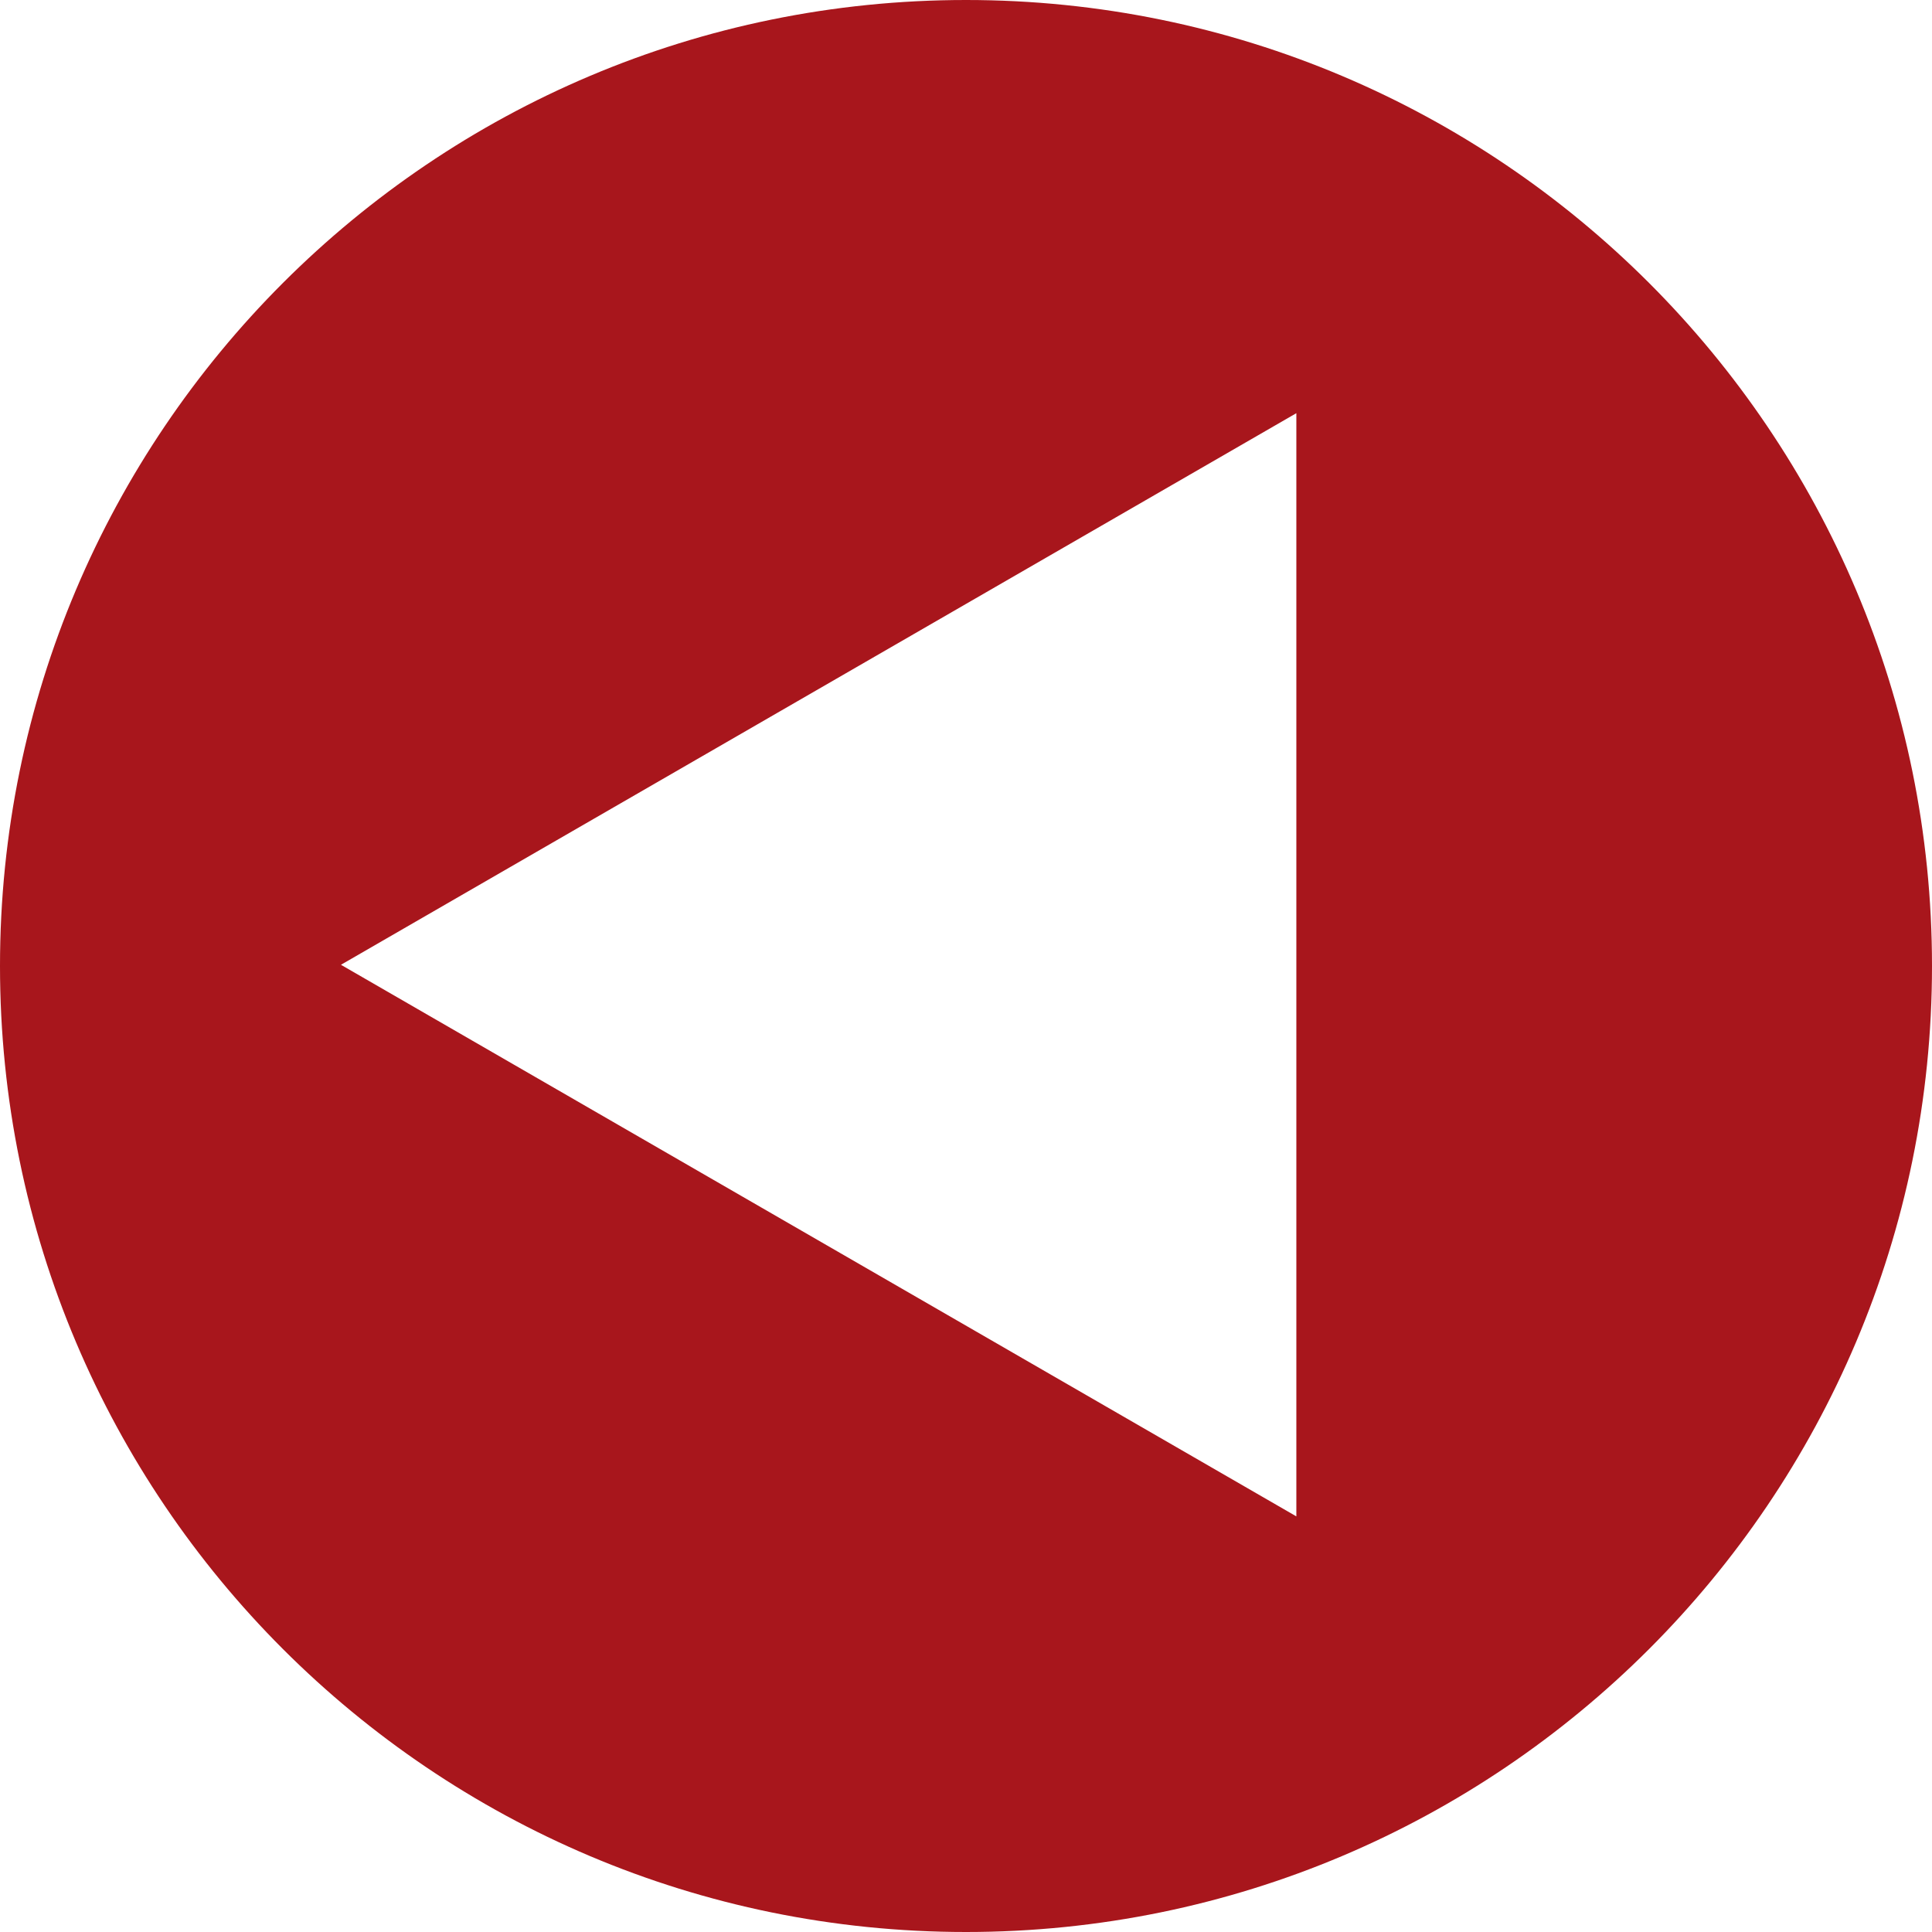
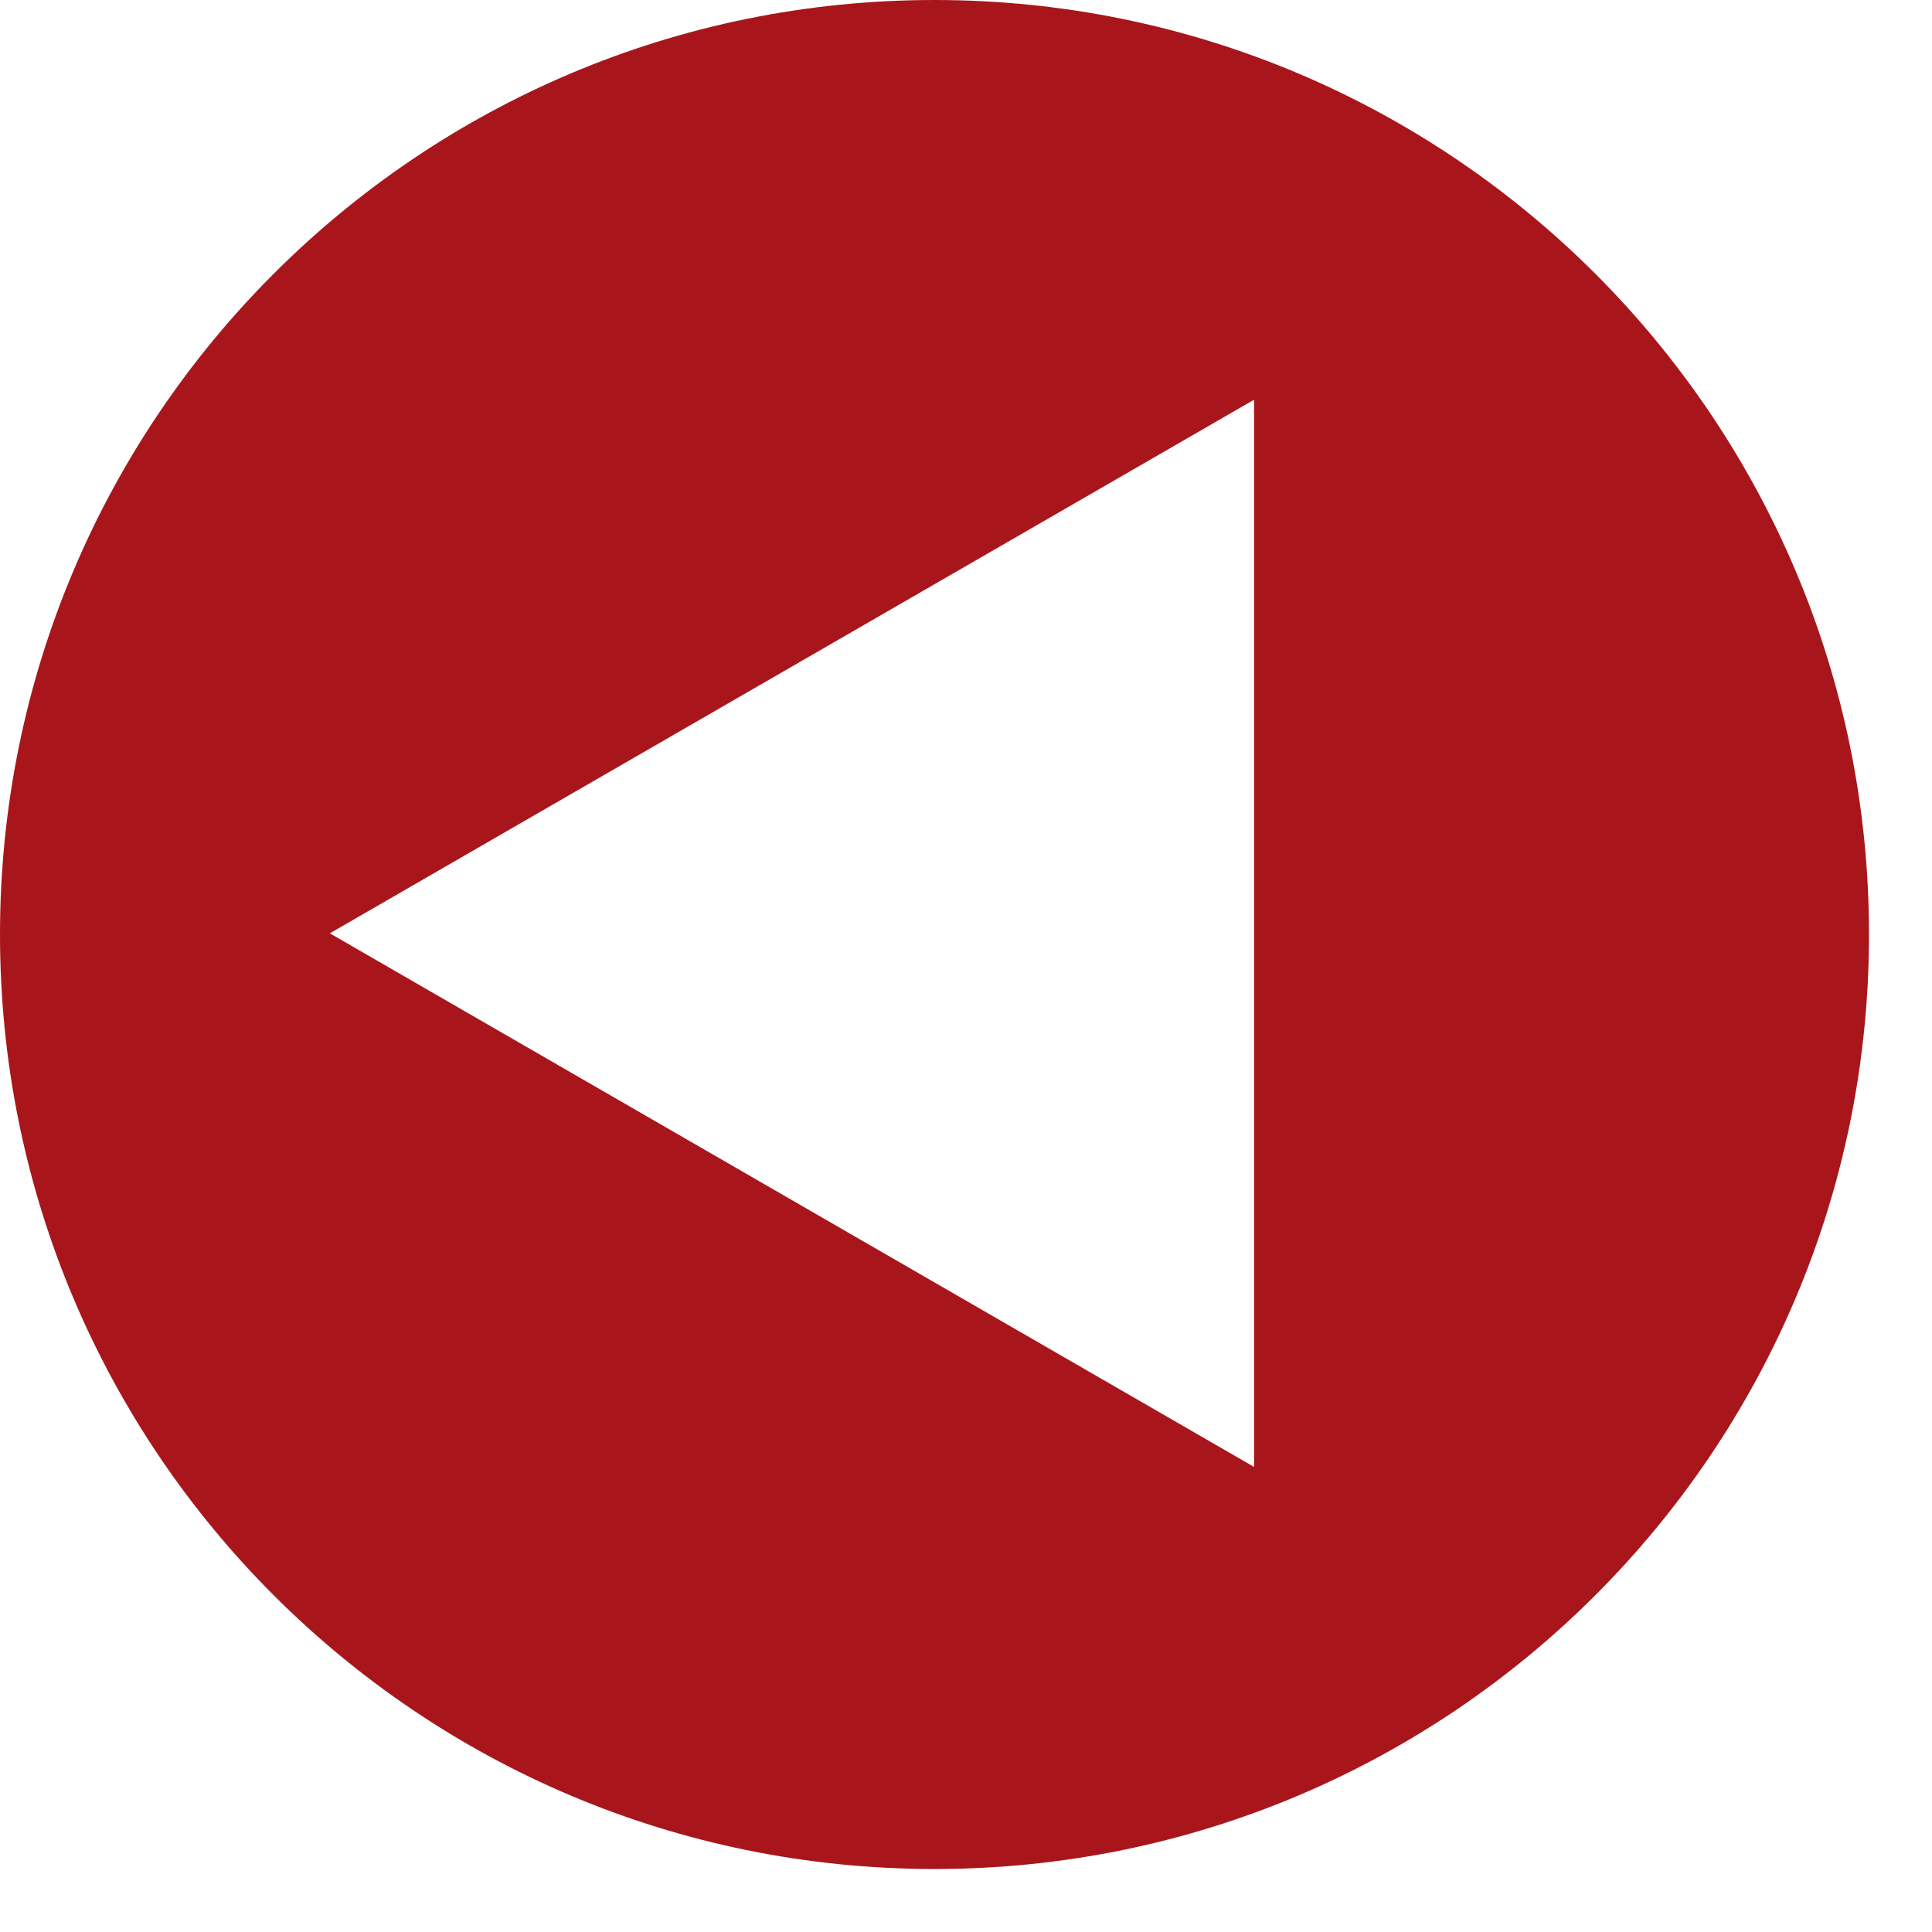
- <svg xmlns="http://www.w3.org/2000/svg" version="1.1" id="Ebene_1" width="44.5" height="44.5" viewBox="0 0 44.5 44.5" overflow="visible" enable-background="new 0 0 44.5 44.5" xml:space="preserve">
+ <svg xmlns="http://www.w3.org/2000/svg" xmlns:xlink="http://www.w3.org/1999/xlink" version="1.1" width="44.5" height="44.5" viewBox="0 0 46 46" overflow="visible" enable-background="new 0 0 44.5 44.5" xml:space="preserve" preserveAspectRatio="xMinYMin meet">
  <defs>
    <style>
     :hover #button { fill: #005E9C; }
    </style>
  </defs>
  <g id="Ebene_1">
    <path id="button" fill="#A8161C" d="M44.5,22.25c0,12.288-9.962,22.25-22.25,22.25S0,34.538,0,22.25S9.962,0,22.25,0S44.5,9.962,44.5,22.25z          M29.859,9.517L7.853,22.222l22.006,12.705V9.517z" />
-     <rect x="0" y="0" width="44.5" height="44.5" fill="rgba(0,0,0,0)" stroke="none" stroke-width="0" />
+     <a xlink:href="/last" target="_top">
+       <rect id="button2" x="0" y="0" width="44.5" height="44.5" fill="rgba(0,0,0,0)" cursor="pointer" stroke="none" stroke-width="0" />
+     </a>
  </g>
</svg>
